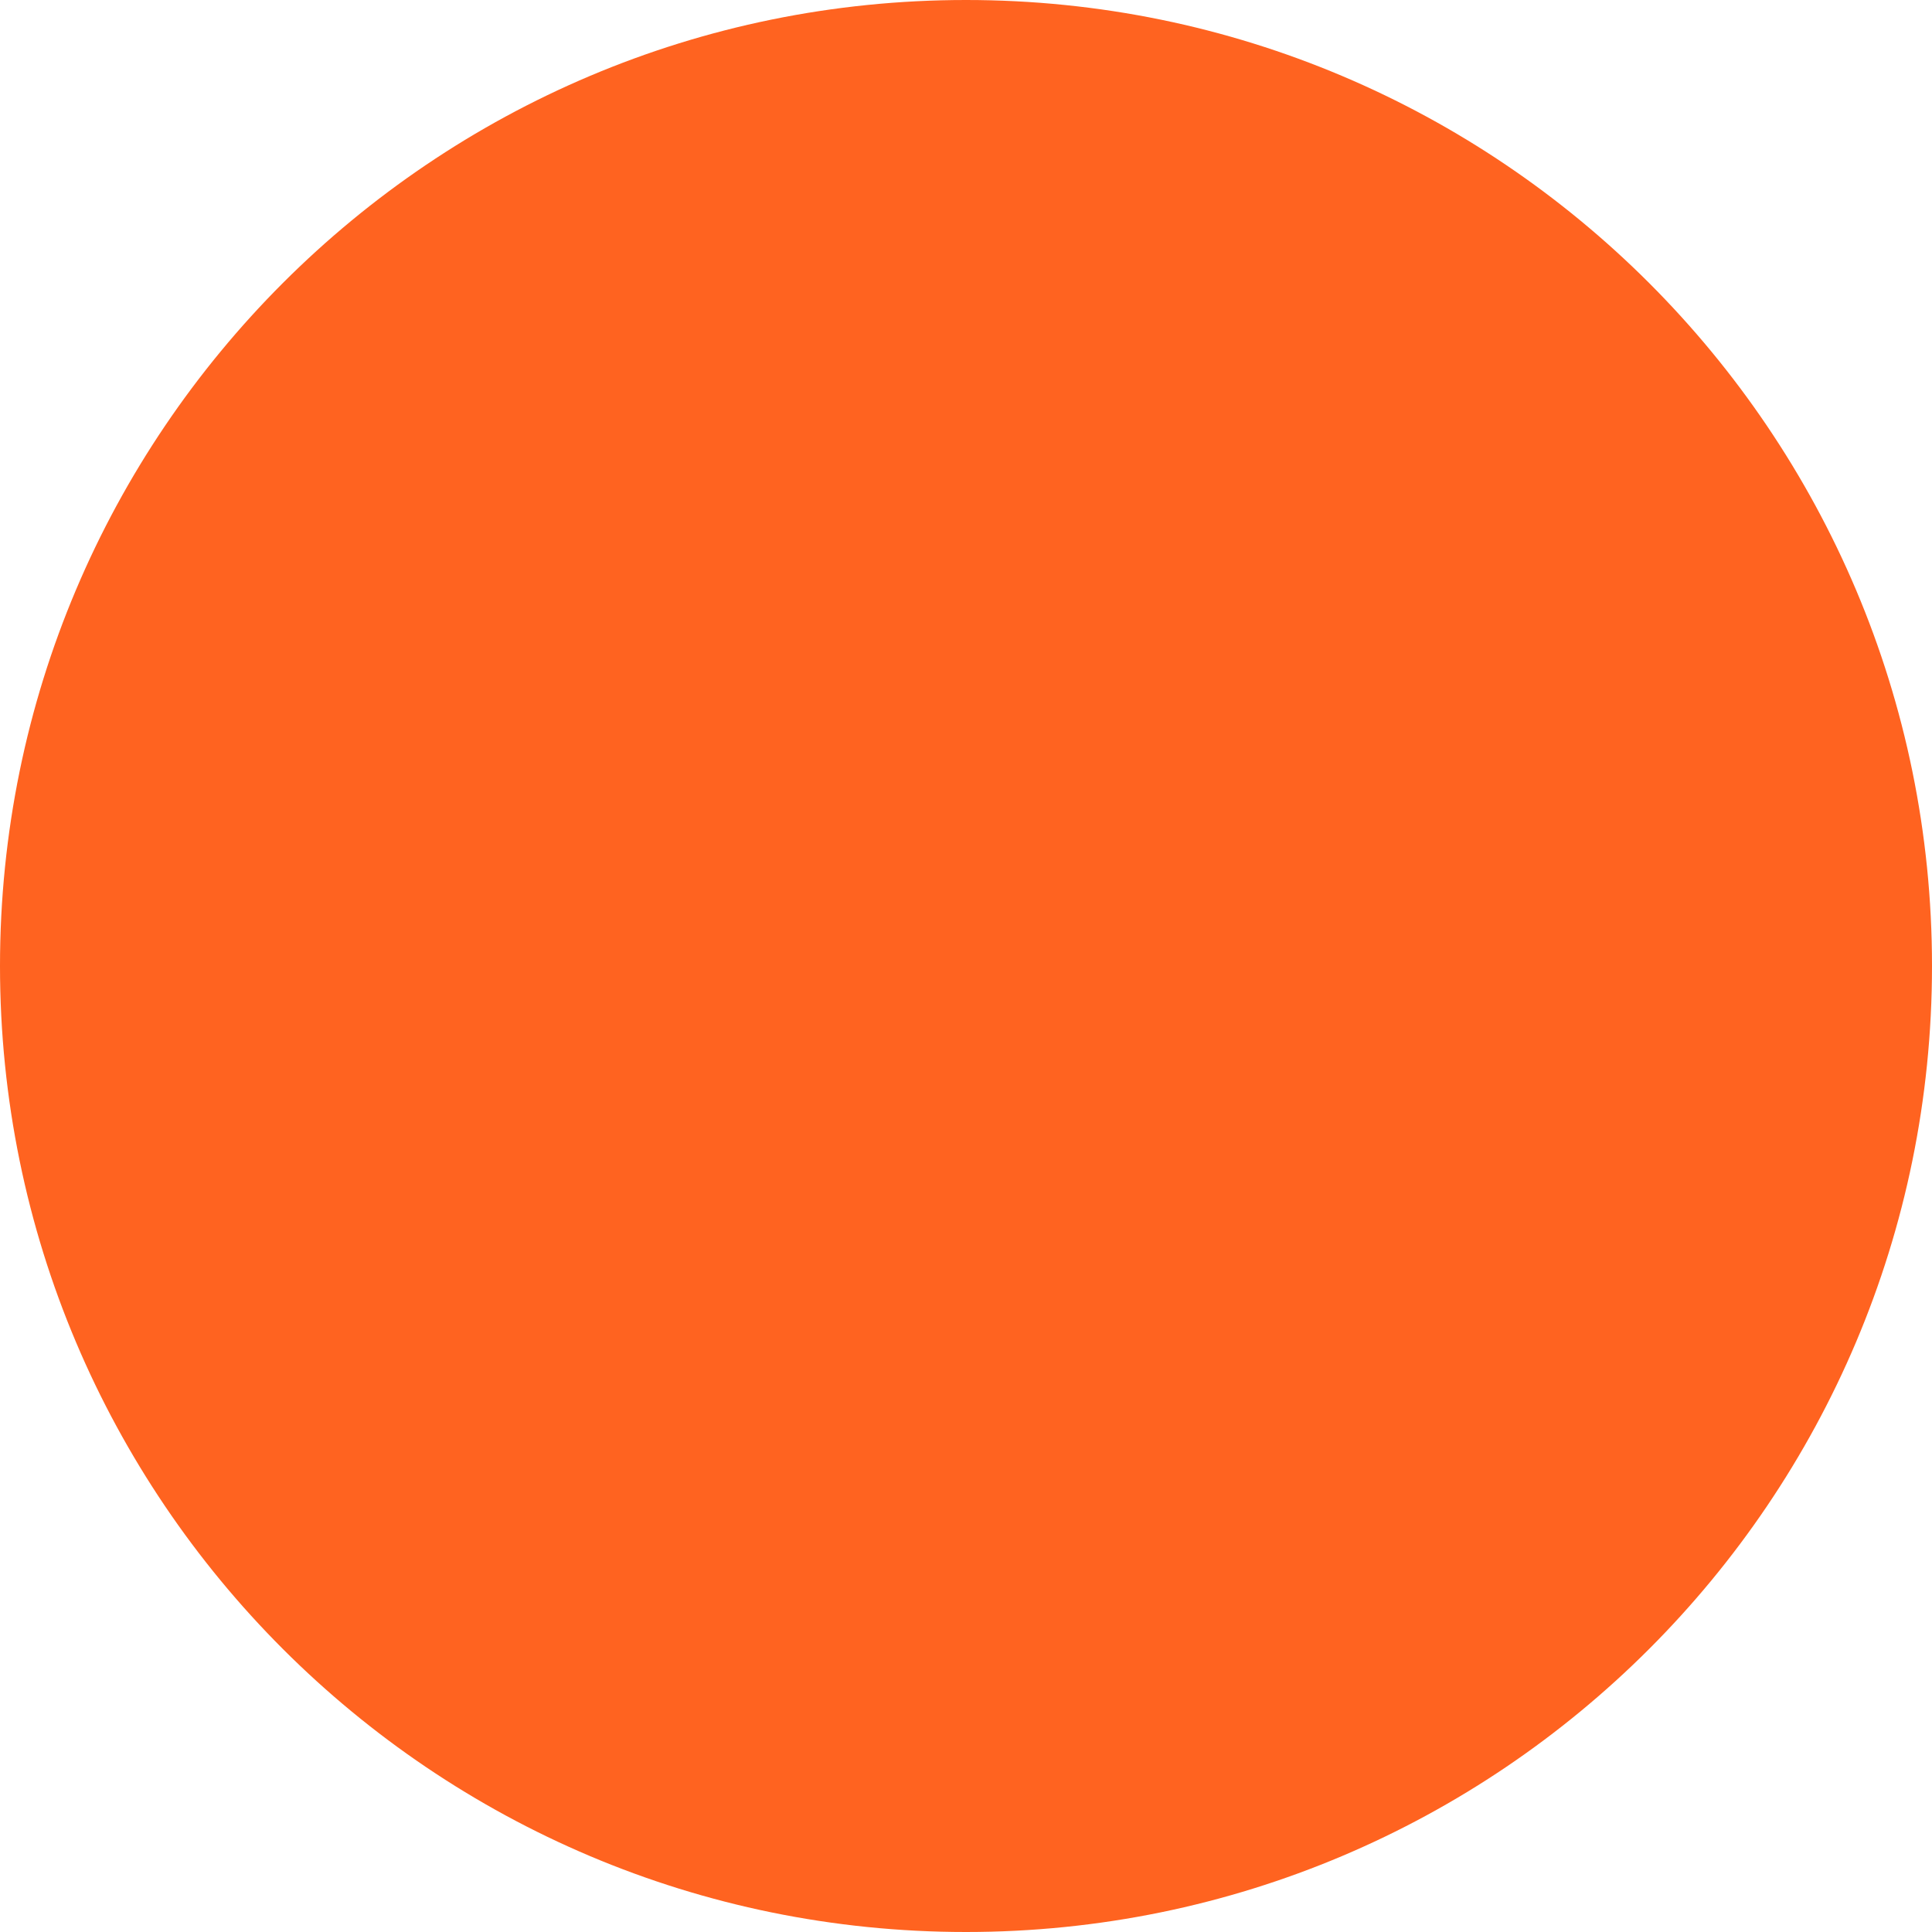
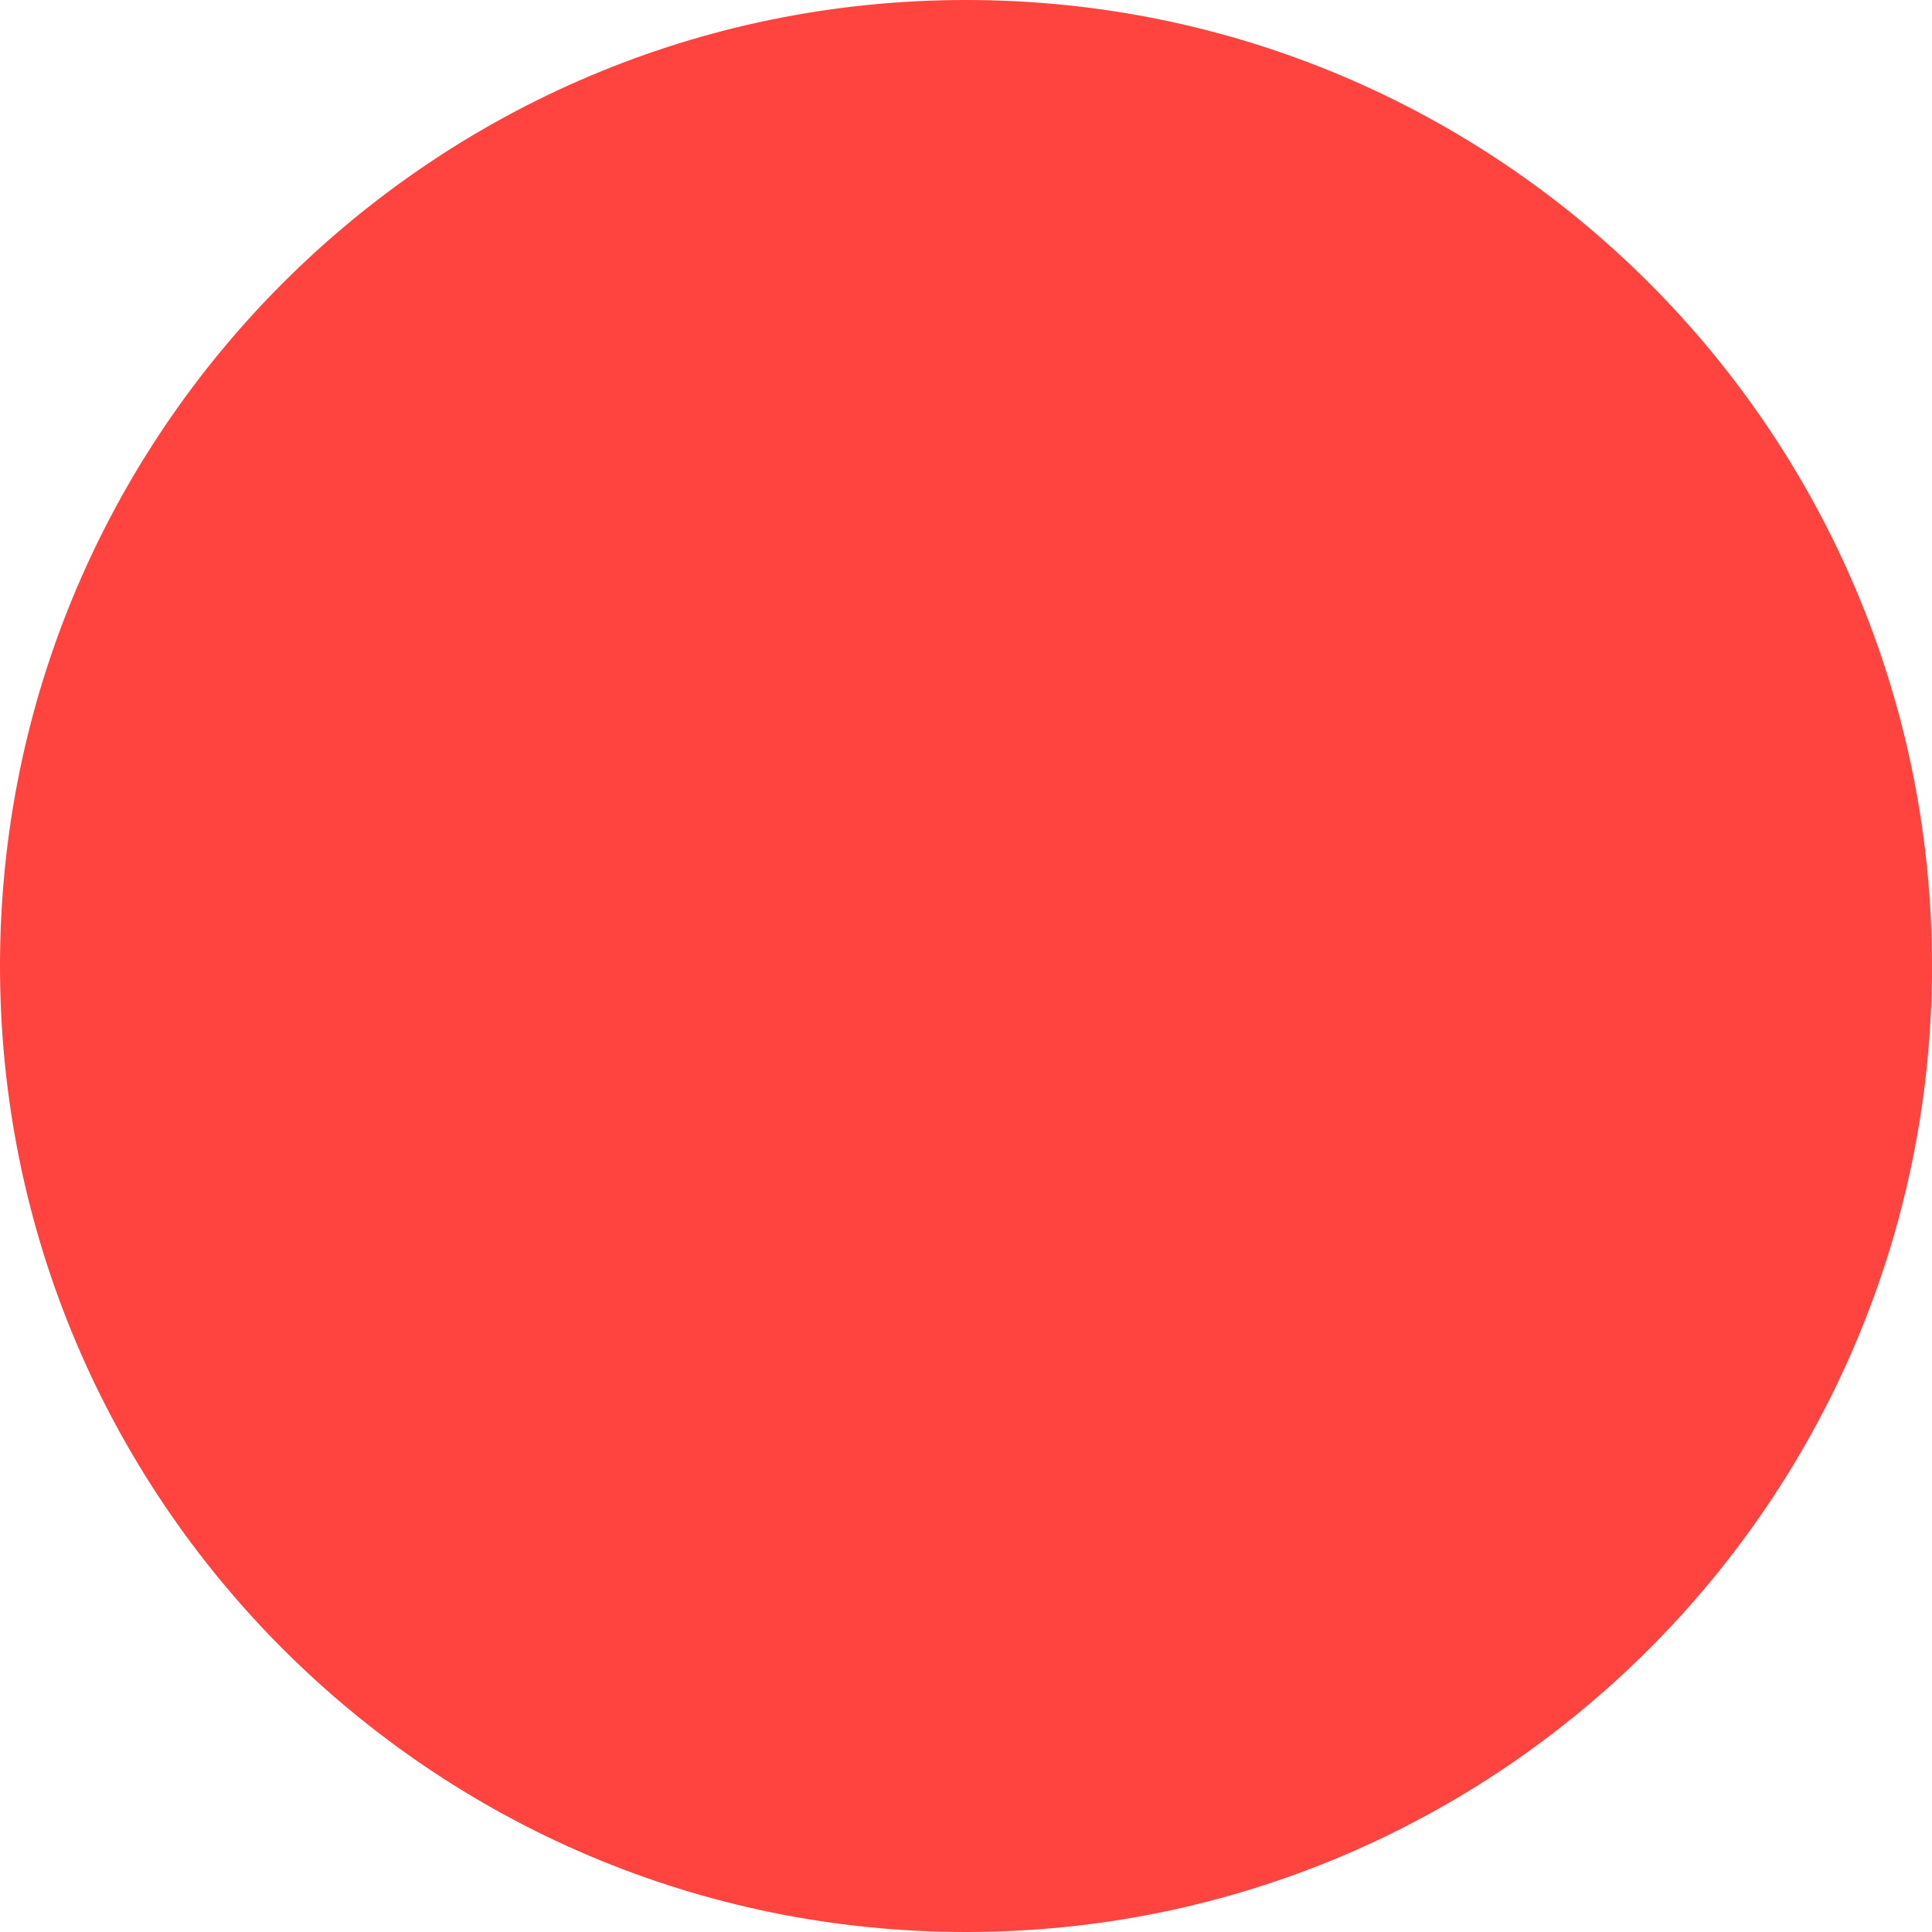
<svg xmlns="http://www.w3.org/2000/svg" width="15px" height="15px" viewBox="0 0 15 15" version="1.1">
  <defs />
  <g id="Page-1" stroke="none" stroke-width="1" fill="none" fill-rule="evenodd">
-     <g id="Components" transform="translate(-60, -107)" fill="#FF6320">
+     <g id="Components" transform="translate(-60, -107)" fill="#FF433E">
      <g id="Icon-/-High" transform="translate(60, 107)">
        <path d="M7.5,0 C3.358,0 0,3.358 0,7.5 C0,11.642 3.358,15 7.5,15 C11.642,15 15,11.642 15,7.5 C15,3.358 11.642,0 7.5,0 L7.5,0 Z" id="Shape" />
      </g>
    </g>
  </g>
</svg>
